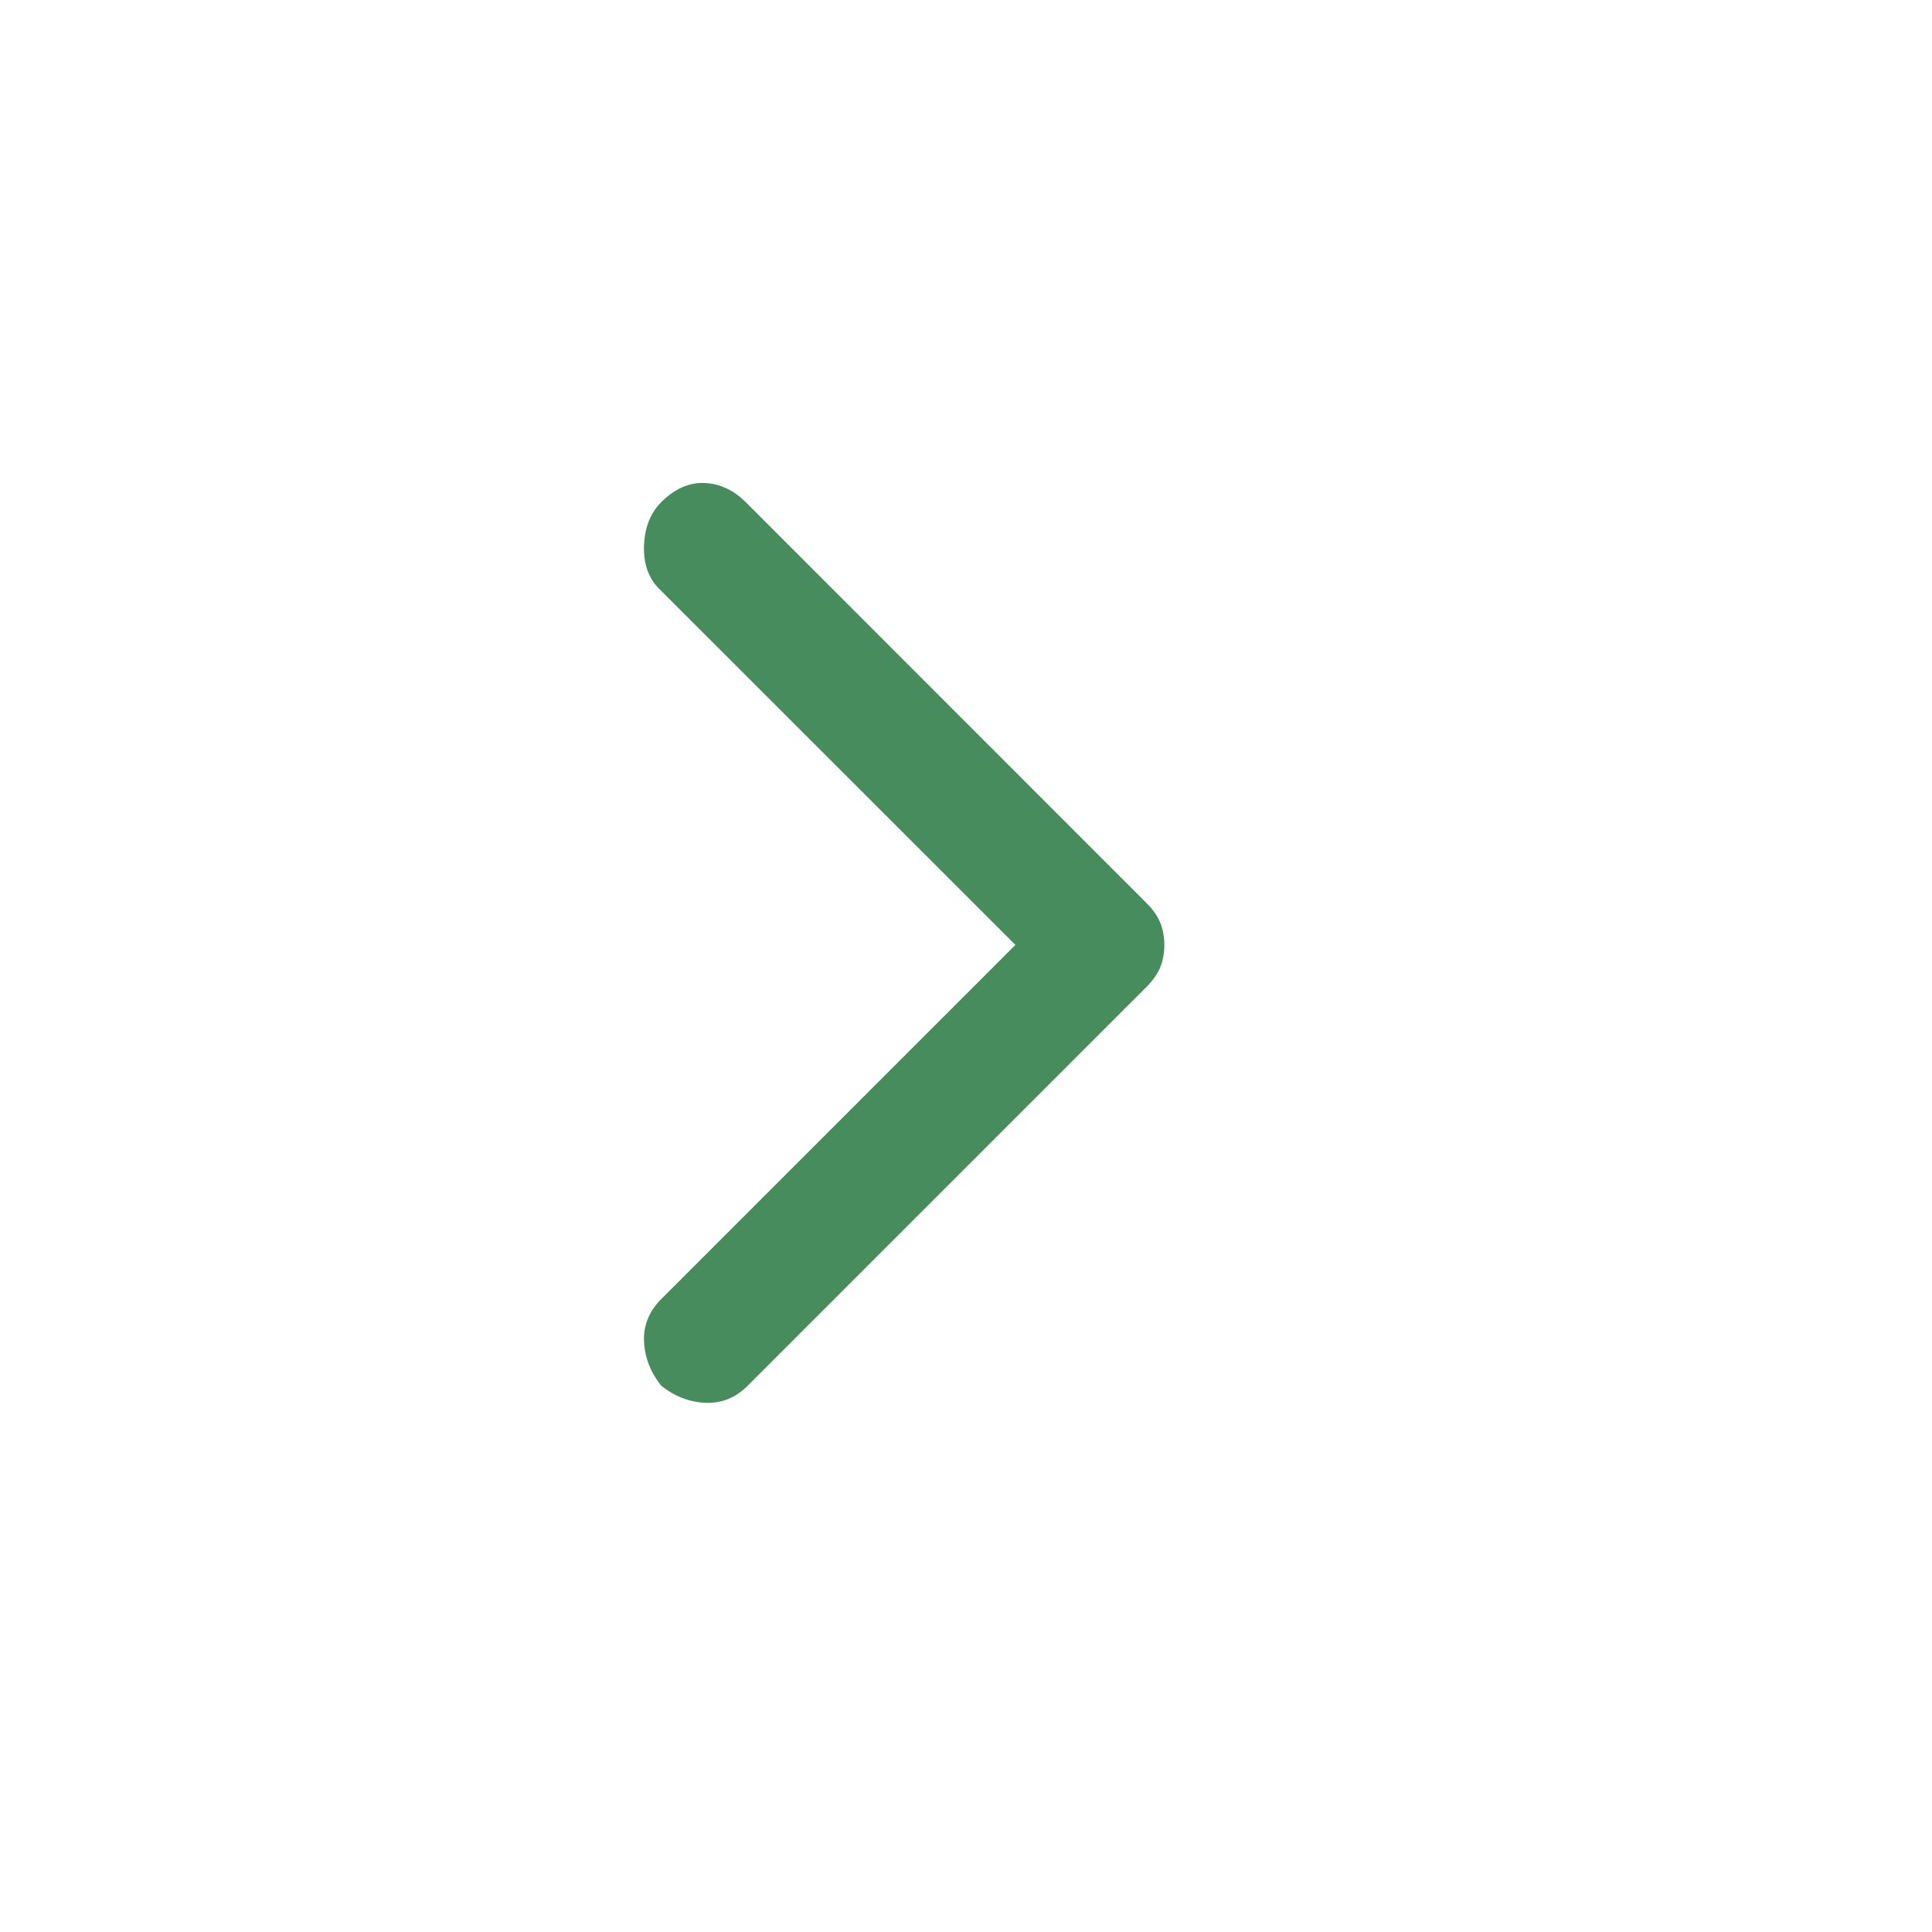
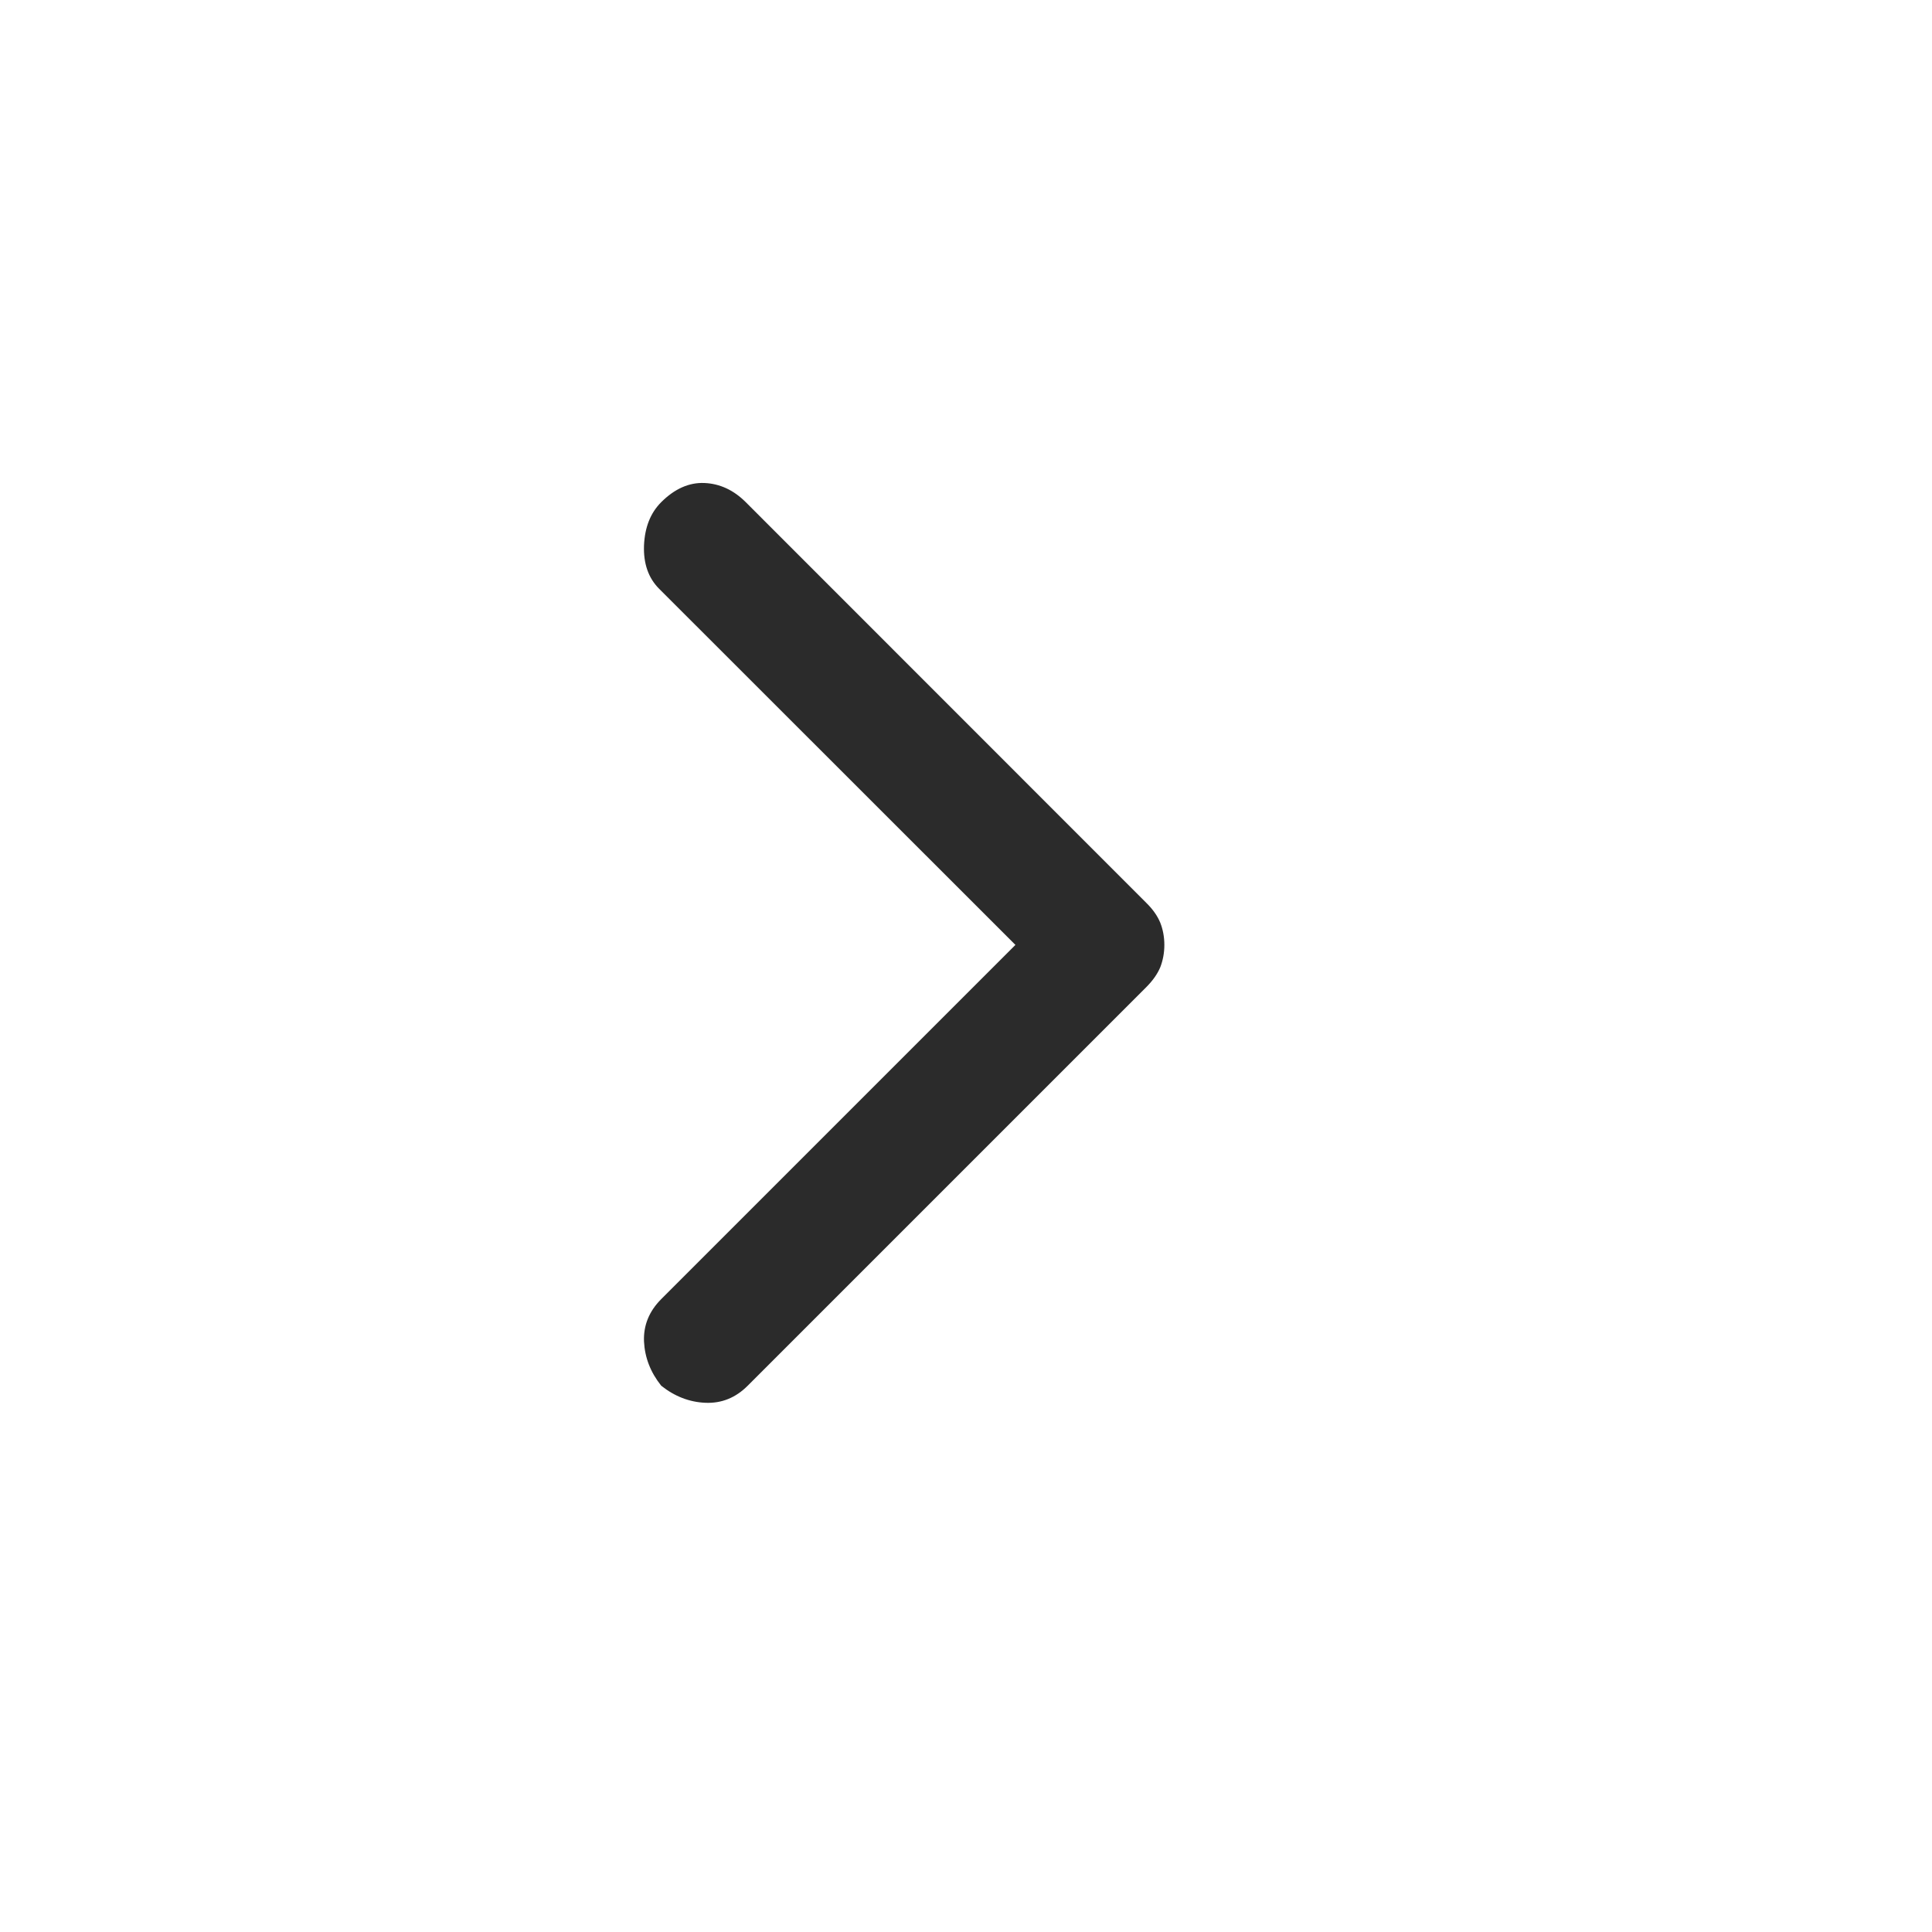
<svg xmlns="http://www.w3.org/2000/svg" width="12" height="12" viewBox="0 0 12 12" fill="none">
-   <path d="M4.107 8.607C4.04 8.523 4.005 8.432 4 8.332C3.996 8.232 4.032 8.144 4.107 8.069L6.307 5.869L4.094 3.657C4.027 3.59 3.996 3.5 4 3.388C4.005 3.275 4.04 3.186 4.107 3.119C4.19 3.036 4.28 2.996 4.375 3C4.471 3.004 4.557 3.044 4.632 3.119L7.119 5.607C7.161 5.648 7.19 5.69 7.207 5.732C7.223 5.773 7.232 5.819 7.232 5.869C7.232 5.919 7.223 5.965 7.207 6.007C7.19 6.048 7.161 6.09 7.119 6.132L4.644 8.607C4.569 8.682 4.482 8.717 4.382 8.713C4.282 8.709 4.19 8.673 4.107 8.607V8.607Z" fill="#478C5C" />
+   <path d="M4.107 8.607C4.04 8.523 4.005 8.432 4 8.332C3.996 8.232 4.032 8.144 4.107 8.069L6.307 5.869L4.094 3.657C4.027 3.59 3.996 3.5 4 3.388C4.005 3.275 4.04 3.186 4.107 3.119C4.19 3.036 4.28 2.996 4.375 3C4.471 3.004 4.557 3.044 4.632 3.119L7.119 5.607C7.161 5.648 7.19 5.69 7.207 5.732C7.223 5.773 7.232 5.819 7.232 5.869C7.232 5.919 7.223 5.965 7.207 6.007C7.19 6.048 7.161 6.09 7.119 6.132L4.644 8.607C4.569 8.682 4.482 8.717 4.382 8.713C4.282 8.709 4.19 8.673 4.107 8.607V8.607Z" fill="#2B2B2B" />
</svg>
